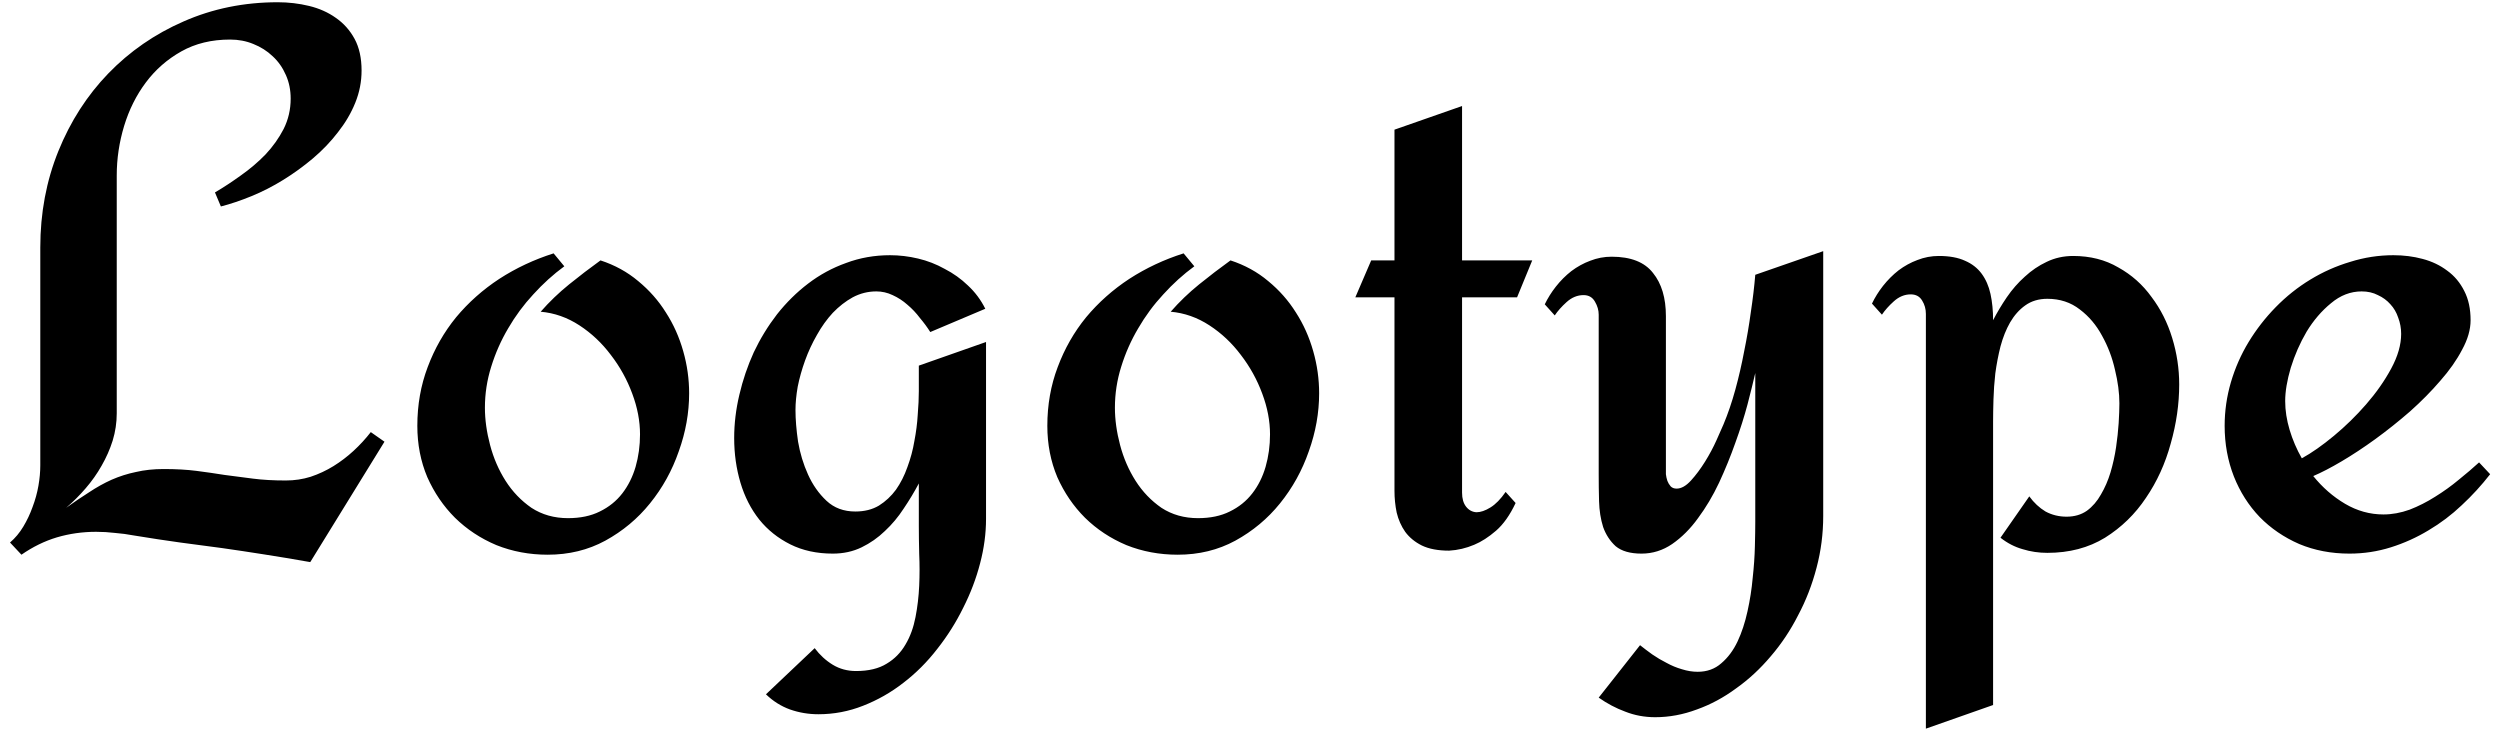
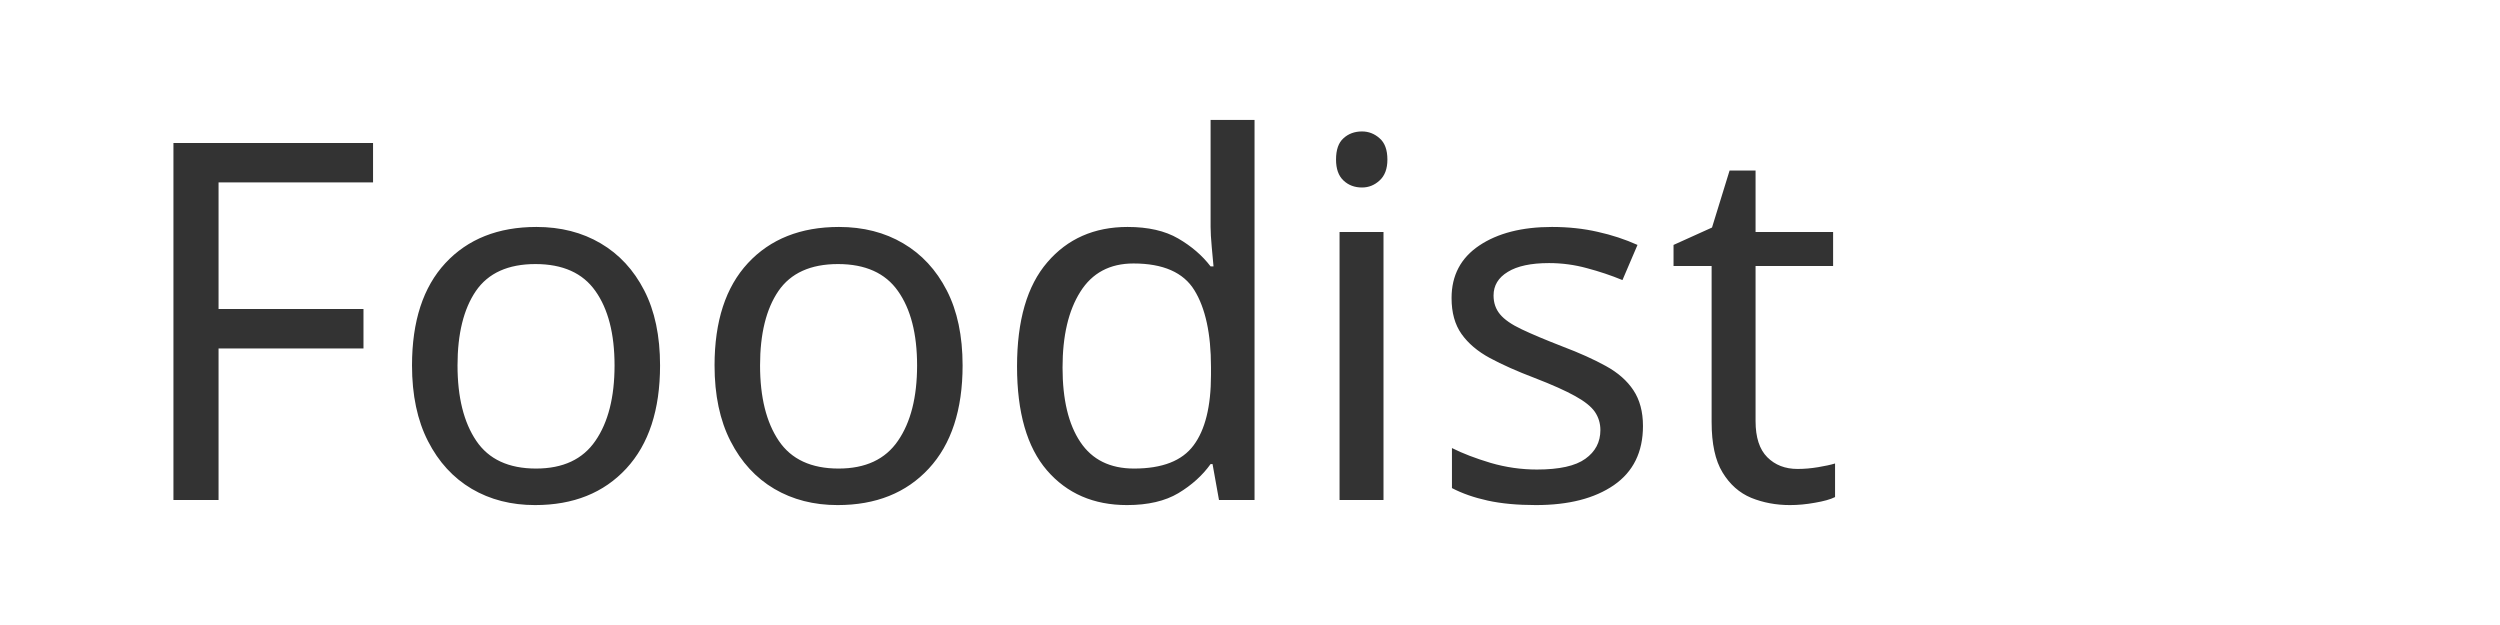
- <svg xmlns="http://www.w3.org/2000/svg" width="119" height="35" viewBox="0 0 119 35" fill="none">
-   <path d="M18.301 21.025L14.768 26.756C13.971 26.615 13.232 26.492 12.553 26.387C11.885 26.281 11.223 26.182 10.566 26.088C9.922 26.006 9.26 25.918 8.58 25.824C7.9 25.73 7.168 25.619 6.383 25.49C6.078 25.432 5.773 25.391 5.469 25.367C5.176 25.332 4.877 25.314 4.572 25.314C3.928 25.314 3.307 25.402 2.709 25.578C2.123 25.754 1.561 26.029 1.021 26.404L0.477 25.824C0.723 25.613 0.934 25.361 1.109 25.068C1.285 24.775 1.432 24.465 1.549 24.137C1.678 23.797 1.771 23.457 1.83 23.117C1.889 22.777 1.918 22.455 1.918 22.15V11.779C1.918 10.139 2.205 8.609 2.779 7.191C3.354 5.773 4.145 4.543 5.152 3.5C6.172 2.445 7.367 1.619 8.738 1.021C10.121 0.412 11.615 0.107 13.221 0.107C13.736 0.107 14.234 0.166 14.715 0.283C15.195 0.4 15.617 0.588 15.98 0.846C16.355 1.104 16.654 1.438 16.877 1.848C17.1 2.258 17.211 2.762 17.211 3.359C17.211 3.887 17.111 4.396 16.912 4.889C16.713 5.381 16.438 5.85 16.086 6.295C15.746 6.74 15.348 7.156 14.891 7.543C14.445 7.918 13.977 8.258 13.484 8.562C12.992 8.867 12.488 9.125 11.973 9.336C11.457 9.547 10.971 9.711 10.514 9.828L10.232 9.16C10.631 8.926 11.041 8.656 11.463 8.352C11.896 8.047 12.289 7.713 12.641 7.35C12.992 6.975 13.279 6.57 13.502 6.137C13.725 5.691 13.836 5.211 13.836 4.695C13.836 4.285 13.76 3.91 13.607 3.57C13.455 3.219 13.244 2.92 12.975 2.674C12.717 2.428 12.412 2.234 12.06 2.094C11.721 1.953 11.352 1.883 10.953 1.883C10.074 1.883 9.301 2.07 8.633 2.445C7.965 2.82 7.402 3.312 6.945 3.922C6.488 4.531 6.143 5.223 5.908 5.996C5.674 6.77 5.557 7.555 5.557 8.352V19.672C5.557 20.117 5.492 20.551 5.363 20.973C5.234 21.383 5.059 21.781 4.836 22.168C4.625 22.543 4.373 22.9 4.08 23.24C3.787 23.58 3.477 23.891 3.148 24.172C3.523 23.902 3.887 23.656 4.238 23.434C4.59 23.199 4.947 23 5.311 22.836C5.686 22.672 6.072 22.549 6.471 22.467C6.869 22.373 7.309 22.326 7.789 22.326C8.375 22.326 8.896 22.355 9.354 22.414C9.811 22.473 10.256 22.537 10.69 22.607C11.135 22.666 11.586 22.725 12.043 22.783C12.5 22.842 13.021 22.871 13.607 22.871C14.018 22.871 14.41 22.812 14.785 22.695C15.172 22.566 15.535 22.396 15.875 22.186C16.215 21.975 16.531 21.734 16.824 21.465C17.129 21.184 17.404 20.885 17.65 20.568L18.301 21.025ZM26.07 26.404C25.203 26.404 24.389 26.252 23.627 25.947C22.877 25.631 22.221 25.197 21.658 24.646C21.107 24.096 20.668 23.451 20.34 22.713C20.023 21.963 19.865 21.148 19.865 20.27C19.865 19.273 20.029 18.342 20.357 17.475C20.686 16.596 21.137 15.805 21.711 15.102C22.297 14.398 22.982 13.789 23.768 13.273C24.564 12.758 25.426 12.354 26.352 12.06L26.861 12.676C26.334 13.062 25.842 13.508 25.385 14.012C24.928 14.504 24.529 15.043 24.189 15.629C23.85 16.203 23.58 16.812 23.381 17.457C23.182 18.09 23.082 18.74 23.082 19.408C23.082 19.971 23.164 20.562 23.328 21.184C23.492 21.805 23.738 22.373 24.066 22.889C24.395 23.404 24.805 23.832 25.297 24.172C25.801 24.5 26.381 24.664 27.037 24.664C27.623 24.664 28.127 24.559 28.549 24.348C28.982 24.137 29.34 23.85 29.621 23.486C29.902 23.123 30.113 22.701 30.254 22.221C30.395 21.729 30.465 21.213 30.465 20.674C30.465 20.041 30.342 19.396 30.096 18.74C29.85 18.072 29.51 17.457 29.076 16.895C28.654 16.332 28.156 15.863 27.582 15.488C27.008 15.113 26.393 14.896 25.736 14.838C26.146 14.369 26.598 13.935 27.09 13.537C27.582 13.139 28.08 12.758 28.584 12.395C29.264 12.617 29.861 12.945 30.377 13.379C30.904 13.812 31.344 14.31 31.695 14.873C32.059 15.435 32.334 16.051 32.522 16.719C32.709 17.375 32.803 18.043 32.803 18.723C32.803 19.648 32.639 20.568 32.31 21.482C31.994 22.396 31.537 23.223 30.939 23.961C30.354 24.688 29.645 25.279 28.812 25.736C27.992 26.182 27.078 26.404 26.07 26.404ZM46.935 24.699C46.935 25.391 46.842 26.094 46.654 26.809C46.467 27.535 46.197 28.244 45.846 28.936C45.506 29.627 45.096 30.277 44.615 30.887C44.135 31.508 43.596 32.047 42.998 32.504C42.412 32.961 41.773 33.324 41.082 33.594C40.402 33.863 39.693 33.998 38.955 33.998C38.486 33.998 38.035 33.922 37.602 33.77C37.18 33.617 36.799 33.377 36.459 33.049L38.779 30.852C39.025 31.18 39.312 31.443 39.641 31.643C39.969 31.842 40.338 31.941 40.748 31.941C41.346 31.941 41.832 31.824 42.207 31.59C42.582 31.367 42.881 31.062 43.103 30.676C43.326 30.301 43.484 29.867 43.578 29.375C43.672 28.895 43.73 28.396 43.754 27.881C43.777 27.365 43.777 26.861 43.754 26.369C43.742 25.877 43.736 25.432 43.736 25.033V23.012C43.525 23.41 43.285 23.809 43.016 24.207C42.758 24.605 42.459 24.963 42.119 25.279C41.791 25.596 41.422 25.854 41.012 26.053C40.602 26.252 40.145 26.352 39.641 26.352C38.879 26.352 38.205 26.205 37.619 25.912C37.033 25.619 36.541 25.227 36.143 24.734C35.744 24.23 35.445 23.645 35.246 22.977C35.047 22.309 34.947 21.6 34.947 20.85C34.947 20.17 35.029 19.484 35.193 18.793C35.357 18.09 35.586 17.416 35.879 16.771C36.184 16.127 36.553 15.523 36.986 14.961C37.432 14.398 37.924 13.912 38.463 13.502C39.014 13.08 39.617 12.752 40.273 12.518C40.93 12.271 41.627 12.148 42.365 12.148C42.81 12.148 43.256 12.201 43.701 12.307C44.147 12.412 44.568 12.576 44.967 12.799C45.377 13.01 45.746 13.273 46.074 13.59C46.414 13.906 46.69 14.275 46.9 14.697L44.281 15.805C44.141 15.582 43.977 15.359 43.789 15.137C43.613 14.902 43.414 14.691 43.191 14.504C42.98 14.316 42.746 14.164 42.488 14.047C42.242 13.93 41.984 13.871 41.715 13.871C41.316 13.871 40.941 13.965 40.59 14.152C40.25 14.34 39.934 14.586 39.641 14.891C39.359 15.195 39.107 15.547 38.885 15.945C38.662 16.332 38.475 16.736 38.322 17.158C38.17 17.58 38.053 17.996 37.971 18.406C37.9 18.816 37.865 19.186 37.865 19.514C37.865 19.959 37.906 20.463 37.988 21.025C38.082 21.576 38.24 22.098 38.463 22.59C38.685 23.082 38.978 23.498 39.342 23.838C39.705 24.178 40.162 24.348 40.713 24.348C41.147 24.348 41.522 24.254 41.838 24.066C42.154 23.867 42.424 23.615 42.647 23.311C42.869 22.994 43.051 22.637 43.191 22.238C43.344 21.828 43.455 21.412 43.525 20.99C43.607 20.568 43.66 20.152 43.684 19.742C43.719 19.32 43.736 18.945 43.736 18.617V17.404L46.935 16.279V24.699ZM56.059 26.404C55.191 26.404 54.377 26.252 53.615 25.947C52.865 25.631 52.209 25.197 51.647 24.646C51.096 24.096 50.656 23.451 50.328 22.713C50.012 21.963 49.853 21.148 49.853 20.27C49.853 19.273 50.018 18.342 50.346 17.475C50.674 16.596 51.125 15.805 51.699 15.102C52.285 14.398 52.971 13.789 53.756 13.273C54.553 12.758 55.414 12.354 56.34 12.06L56.85 12.676C56.322 13.062 55.83 13.508 55.373 14.012C54.916 14.504 54.518 15.043 54.178 15.629C53.838 16.203 53.568 16.812 53.369 17.457C53.17 18.09 53.07 18.74 53.07 19.408C53.07 19.971 53.152 20.562 53.316 21.184C53.48 21.805 53.727 22.373 54.055 22.889C54.383 23.404 54.793 23.832 55.285 24.172C55.789 24.5 56.369 24.664 57.025 24.664C57.611 24.664 58.115 24.559 58.537 24.348C58.971 24.137 59.328 23.85 59.609 23.486C59.891 23.123 60.102 22.701 60.242 22.221C60.383 21.729 60.453 21.213 60.453 20.674C60.453 20.041 60.33 19.396 60.084 18.74C59.838 18.072 59.498 17.457 59.065 16.895C58.643 16.332 58.145 15.863 57.57 15.488C56.996 15.113 56.381 14.896 55.725 14.838C56.135 14.369 56.586 13.935 57.078 13.537C57.57 13.139 58.068 12.758 58.572 12.395C59.252 12.617 59.85 12.945 60.365 13.379C60.893 13.812 61.332 14.31 61.684 14.873C62.047 15.435 62.322 16.051 62.51 16.719C62.697 17.375 62.791 18.043 62.791 18.723C62.791 19.648 62.627 20.568 62.299 21.482C61.982 22.396 61.525 23.223 60.928 23.961C60.342 24.688 59.633 25.279 58.801 25.736C57.98 26.182 57.066 26.404 56.059 26.404ZM72.143 23.943C71.873 24.518 71.562 24.957 71.211 25.262C70.859 25.566 70.514 25.789 70.174 25.93C69.787 26.094 69.389 26.188 68.978 26.211C68.451 26.211 68.018 26.129 67.678 25.965C67.35 25.801 67.086 25.584 66.887 25.314C66.699 25.045 66.564 24.74 66.482 24.4C66.412 24.061 66.377 23.715 66.377 23.363V14.152H64.514L65.269 12.395H66.377V6.172L69.594 5.047V12.395H72.934L72.213 14.152H69.594V23.451C69.594 23.732 69.658 23.955 69.787 24.119C69.916 24.283 70.08 24.371 70.279 24.383C70.478 24.383 70.701 24.307 70.947 24.154C71.193 24.002 71.434 23.756 71.668 23.416L72.143 23.943ZM86.785 24.559C86.785 25.402 86.68 26.223 86.469 27.02C86.258 27.828 85.965 28.584 85.59 29.287C85.227 30.002 84.793 30.652 84.289 31.238C83.785 31.836 83.234 32.346 82.637 32.768C82.051 33.201 81.43 33.535 80.773 33.77C80.117 34.016 79.455 34.139 78.787 34.139C78.283 34.139 77.809 34.051 77.363 33.875C76.918 33.711 76.496 33.488 76.098 33.207L78.066 30.711C78.242 30.852 78.436 30.998 78.647 31.15C78.869 31.303 79.098 31.438 79.332 31.555C79.566 31.684 79.807 31.783 80.053 31.854C80.311 31.936 80.562 31.977 80.809 31.977C81.254 31.977 81.629 31.842 81.934 31.572C82.25 31.303 82.508 30.957 82.707 30.535C82.906 30.113 83.064 29.633 83.182 29.094C83.299 28.566 83.381 28.039 83.428 27.512C83.486 26.984 83.522 26.48 83.533 26C83.545 25.531 83.551 25.145 83.551 24.84V17.756C83.457 18.166 83.334 18.664 83.182 19.25C83.029 19.824 82.836 20.434 82.602 21.078C82.379 21.711 82.121 22.344 81.828 22.977C81.535 23.598 81.201 24.16 80.826 24.664C80.463 25.168 80.053 25.578 79.596 25.895C79.15 26.199 78.664 26.352 78.137 26.352C77.598 26.352 77.188 26.234 76.906 26C76.637 25.754 76.438 25.449 76.309 25.086C76.191 24.711 76.127 24.301 76.115 23.855C76.103 23.41 76.098 22.982 76.098 22.572V14.979C76.098 14.768 76.039 14.562 75.922 14.363C75.805 14.152 75.623 14.047 75.377 14.047C75.084 14.047 74.814 14.158 74.568 14.381C74.334 14.592 74.147 14.803 74.006 15.014L73.531 14.486C73.672 14.193 73.848 13.912 74.059 13.643C74.281 13.361 74.527 13.115 74.797 12.904C75.078 12.693 75.377 12.529 75.693 12.412C76.022 12.283 76.361 12.219 76.713 12.219C77.627 12.219 78.283 12.477 78.682 12.992C79.092 13.496 79.297 14.182 79.297 15.049V22.291C79.297 22.361 79.297 22.455 79.297 22.572C79.309 22.678 79.332 22.783 79.367 22.889C79.402 22.982 79.455 23.07 79.525 23.152C79.596 23.223 79.689 23.258 79.807 23.258C80.029 23.258 80.258 23.129 80.492 22.871C80.727 22.613 80.949 22.314 81.16 21.975C81.371 21.635 81.553 21.295 81.705 20.955C81.857 20.615 81.969 20.363 82.039 20.199C82.25 19.695 82.438 19.145 82.602 18.547C82.766 17.949 82.906 17.34 83.023 16.719C83.152 16.086 83.258 15.465 83.34 14.855C83.434 14.234 83.504 13.643 83.551 13.08L86.785 11.955V24.559ZM97.455 26.316C97.045 26.316 96.652 26.258 96.277 26.141C95.902 26.035 95.551 25.854 95.223 25.596L96.594 23.627C96.816 23.932 97.074 24.172 97.367 24.348C97.672 24.512 98.006 24.594 98.369 24.594C98.744 24.594 99.066 24.5 99.336 24.312C99.606 24.113 99.828 23.855 100.004 23.539C100.191 23.223 100.344 22.871 100.461 22.484C100.578 22.086 100.666 21.688 100.725 21.289C100.783 20.891 100.824 20.51 100.848 20.146C100.871 19.771 100.883 19.455 100.883 19.197C100.883 18.705 100.812 18.172 100.672 17.598C100.543 17.023 100.338 16.484 100.057 15.98C99.787 15.477 99.436 15.06 99.002 14.732C98.568 14.393 98.053 14.223 97.455 14.223C97.045 14.223 96.693 14.328 96.4 14.539C96.119 14.738 95.879 15.008 95.68 15.348C95.492 15.676 95.34 16.057 95.223 16.49C95.117 16.912 95.035 17.34 94.977 17.773C94.93 18.195 94.9 18.611 94.889 19.021C94.877 19.42 94.871 19.766 94.871 20.059V33.559L91.672 34.684V14.943C91.672 14.709 91.613 14.498 91.496 14.31C91.379 14.111 91.197 14.012 90.951 14.012C90.658 14.012 90.389 14.123 90.143 14.346C89.908 14.557 89.721 14.768 89.58 14.979L89.106 14.451C89.246 14.158 89.422 13.877 89.633 13.607C89.856 13.326 90.102 13.08 90.371 12.869C90.652 12.658 90.951 12.494 91.268 12.377C91.596 12.248 91.936 12.184 92.287 12.184C92.791 12.184 93.207 12.26 93.535 12.412C93.863 12.553 94.127 12.758 94.326 13.027C94.525 13.297 94.666 13.619 94.748 13.994C94.83 14.369 94.871 14.785 94.871 15.242C95.059 14.879 95.275 14.516 95.522 14.152C95.779 13.777 96.066 13.449 96.383 13.168C96.699 12.875 97.045 12.641 97.42 12.465C97.807 12.277 98.228 12.184 98.686 12.184C99.494 12.184 100.209 12.365 100.83 12.729C101.463 13.08 101.99 13.549 102.412 14.135C102.846 14.709 103.174 15.359 103.396 16.086C103.619 16.812 103.73 17.551 103.73 18.301C103.73 19.227 103.596 20.164 103.326 21.113C103.068 22.062 102.676 22.924 102.148 23.697C101.633 24.471 100.982 25.104 100.197 25.596C99.412 26.076 98.498 26.316 97.455 26.316ZM118.531 22.572C118.121 23.1 117.67 23.592 117.178 24.049C116.697 24.506 116.17 24.904 115.596 25.244C115.033 25.584 114.436 25.854 113.803 26.053C113.17 26.252 112.514 26.352 111.834 26.352C110.967 26.352 110.17 26.199 109.443 25.895C108.717 25.578 108.09 25.15 107.562 24.611C107.035 24.061 106.625 23.416 106.332 22.678C106.039 21.928 105.893 21.125 105.893 20.27C105.893 19.566 105.992 18.875 106.191 18.195C106.391 17.516 106.672 16.877 107.035 16.279C107.398 15.682 107.826 15.131 108.318 14.627C108.822 14.111 109.373 13.672 109.971 13.309C110.568 12.945 111.201 12.664 111.869 12.465C112.537 12.254 113.223 12.148 113.926 12.148C114.418 12.148 114.881 12.207 115.314 12.324C115.76 12.441 116.152 12.629 116.492 12.887C116.832 13.133 117.102 13.455 117.301 13.854C117.5 14.24 117.6 14.703 117.6 15.242C117.6 15.688 117.465 16.156 117.195 16.648C116.938 17.141 116.592 17.633 116.158 18.125C115.736 18.617 115.256 19.104 114.717 19.584C114.178 20.053 113.627 20.492 113.064 20.902C112.514 21.301 111.98 21.652 111.465 21.957C110.949 22.262 110.498 22.496 110.111 22.66C110.545 23.199 111.049 23.639 111.623 23.979C112.197 24.318 112.807 24.488 113.451 24.488C113.861 24.488 114.277 24.412 114.699 24.26C115.121 24.096 115.525 23.891 115.912 23.645C116.311 23.398 116.686 23.129 117.037 22.836C117.4 22.543 117.723 22.268 118.004 22.01L118.531 22.572ZM114.295 15.893C114.295 15.623 114.248 15.365 114.154 15.119C114.072 14.873 113.949 14.662 113.785 14.486C113.621 14.299 113.422 14.152 113.188 14.047C112.965 13.93 112.707 13.871 112.414 13.871C111.887 13.871 111.4 14.059 110.955 14.434C110.51 14.797 110.123 15.248 109.795 15.787C109.479 16.326 109.227 16.9 109.039 17.51C108.863 18.107 108.775 18.635 108.775 19.092C108.775 19.537 108.846 19.994 108.986 20.463C109.127 20.932 109.32 21.383 109.566 21.816C110.035 21.559 110.545 21.201 111.096 20.744C111.646 20.287 112.156 19.789 112.625 19.25C113.105 18.699 113.504 18.131 113.82 17.545C114.137 16.959 114.295 16.408 114.295 15.893Z" fill="black" />
+ <svg xmlns="http://www.w3.org/2000/svg" width="200" height="50" viewBox="0 0 200 50" fill="none">
+   <text x="10" y="40" font-family="Montserrat, sans-serif" font-size="40" fill="#333">Foodist</text>
</svg>
